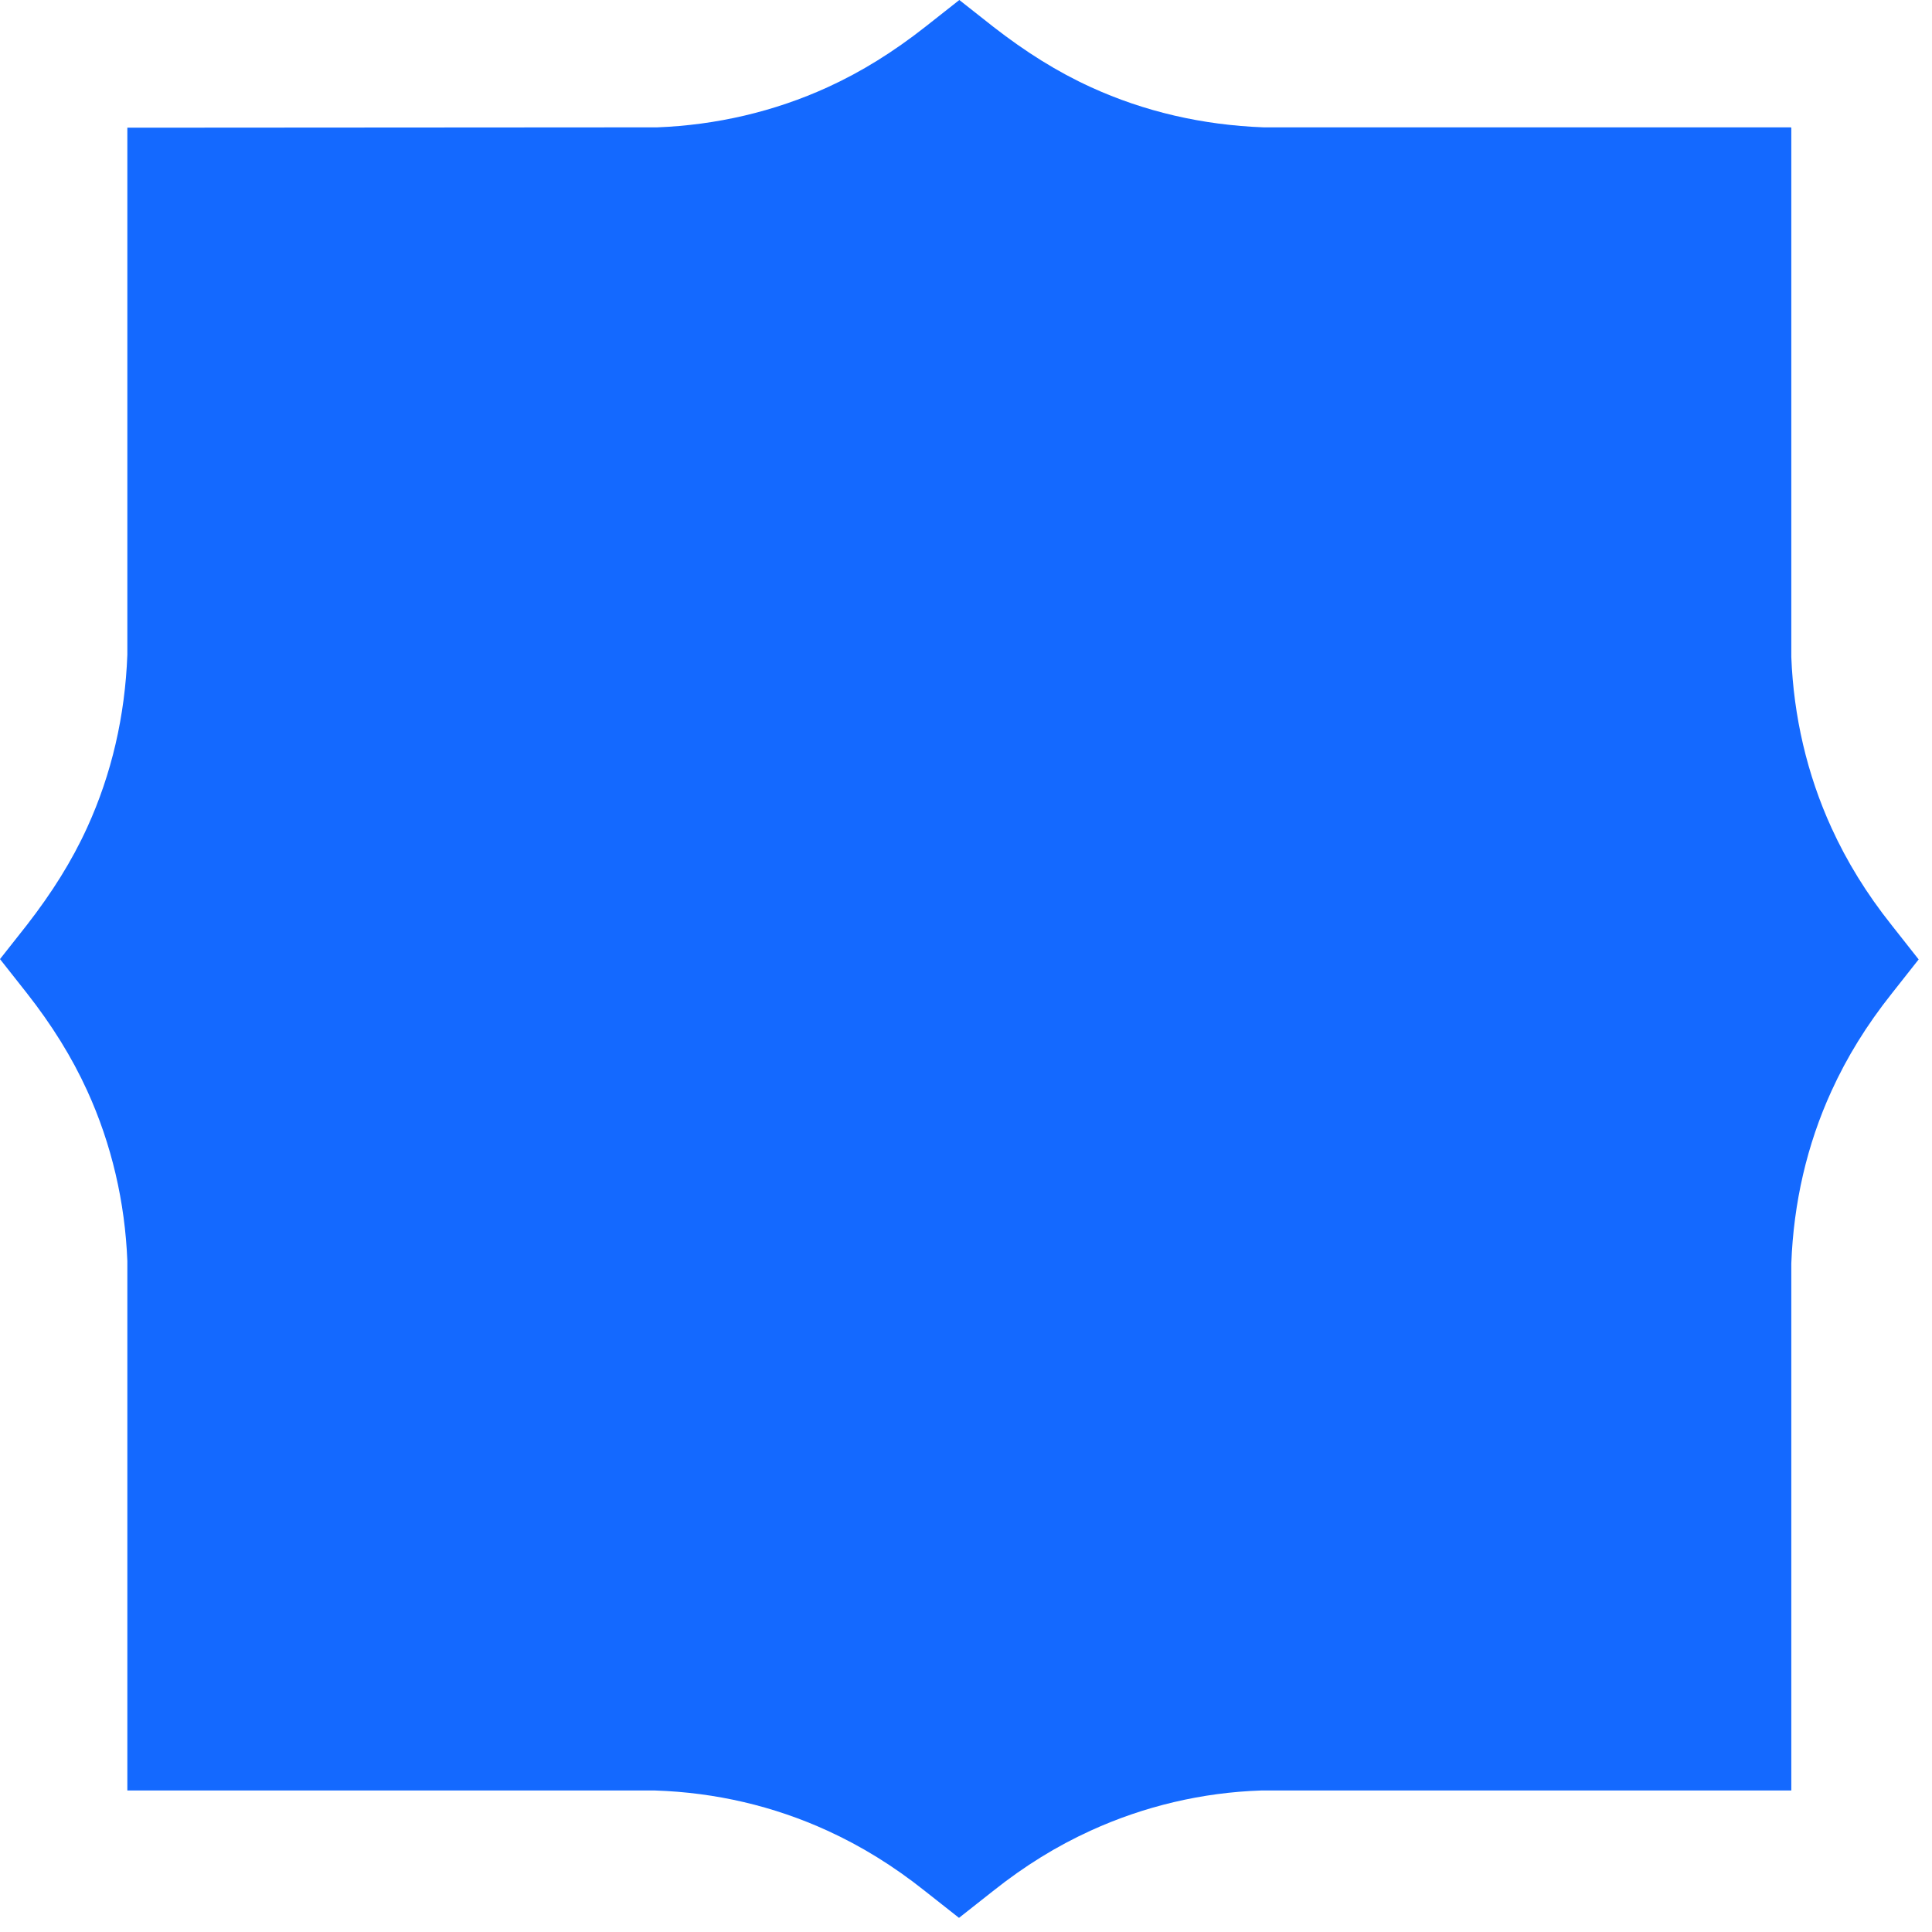
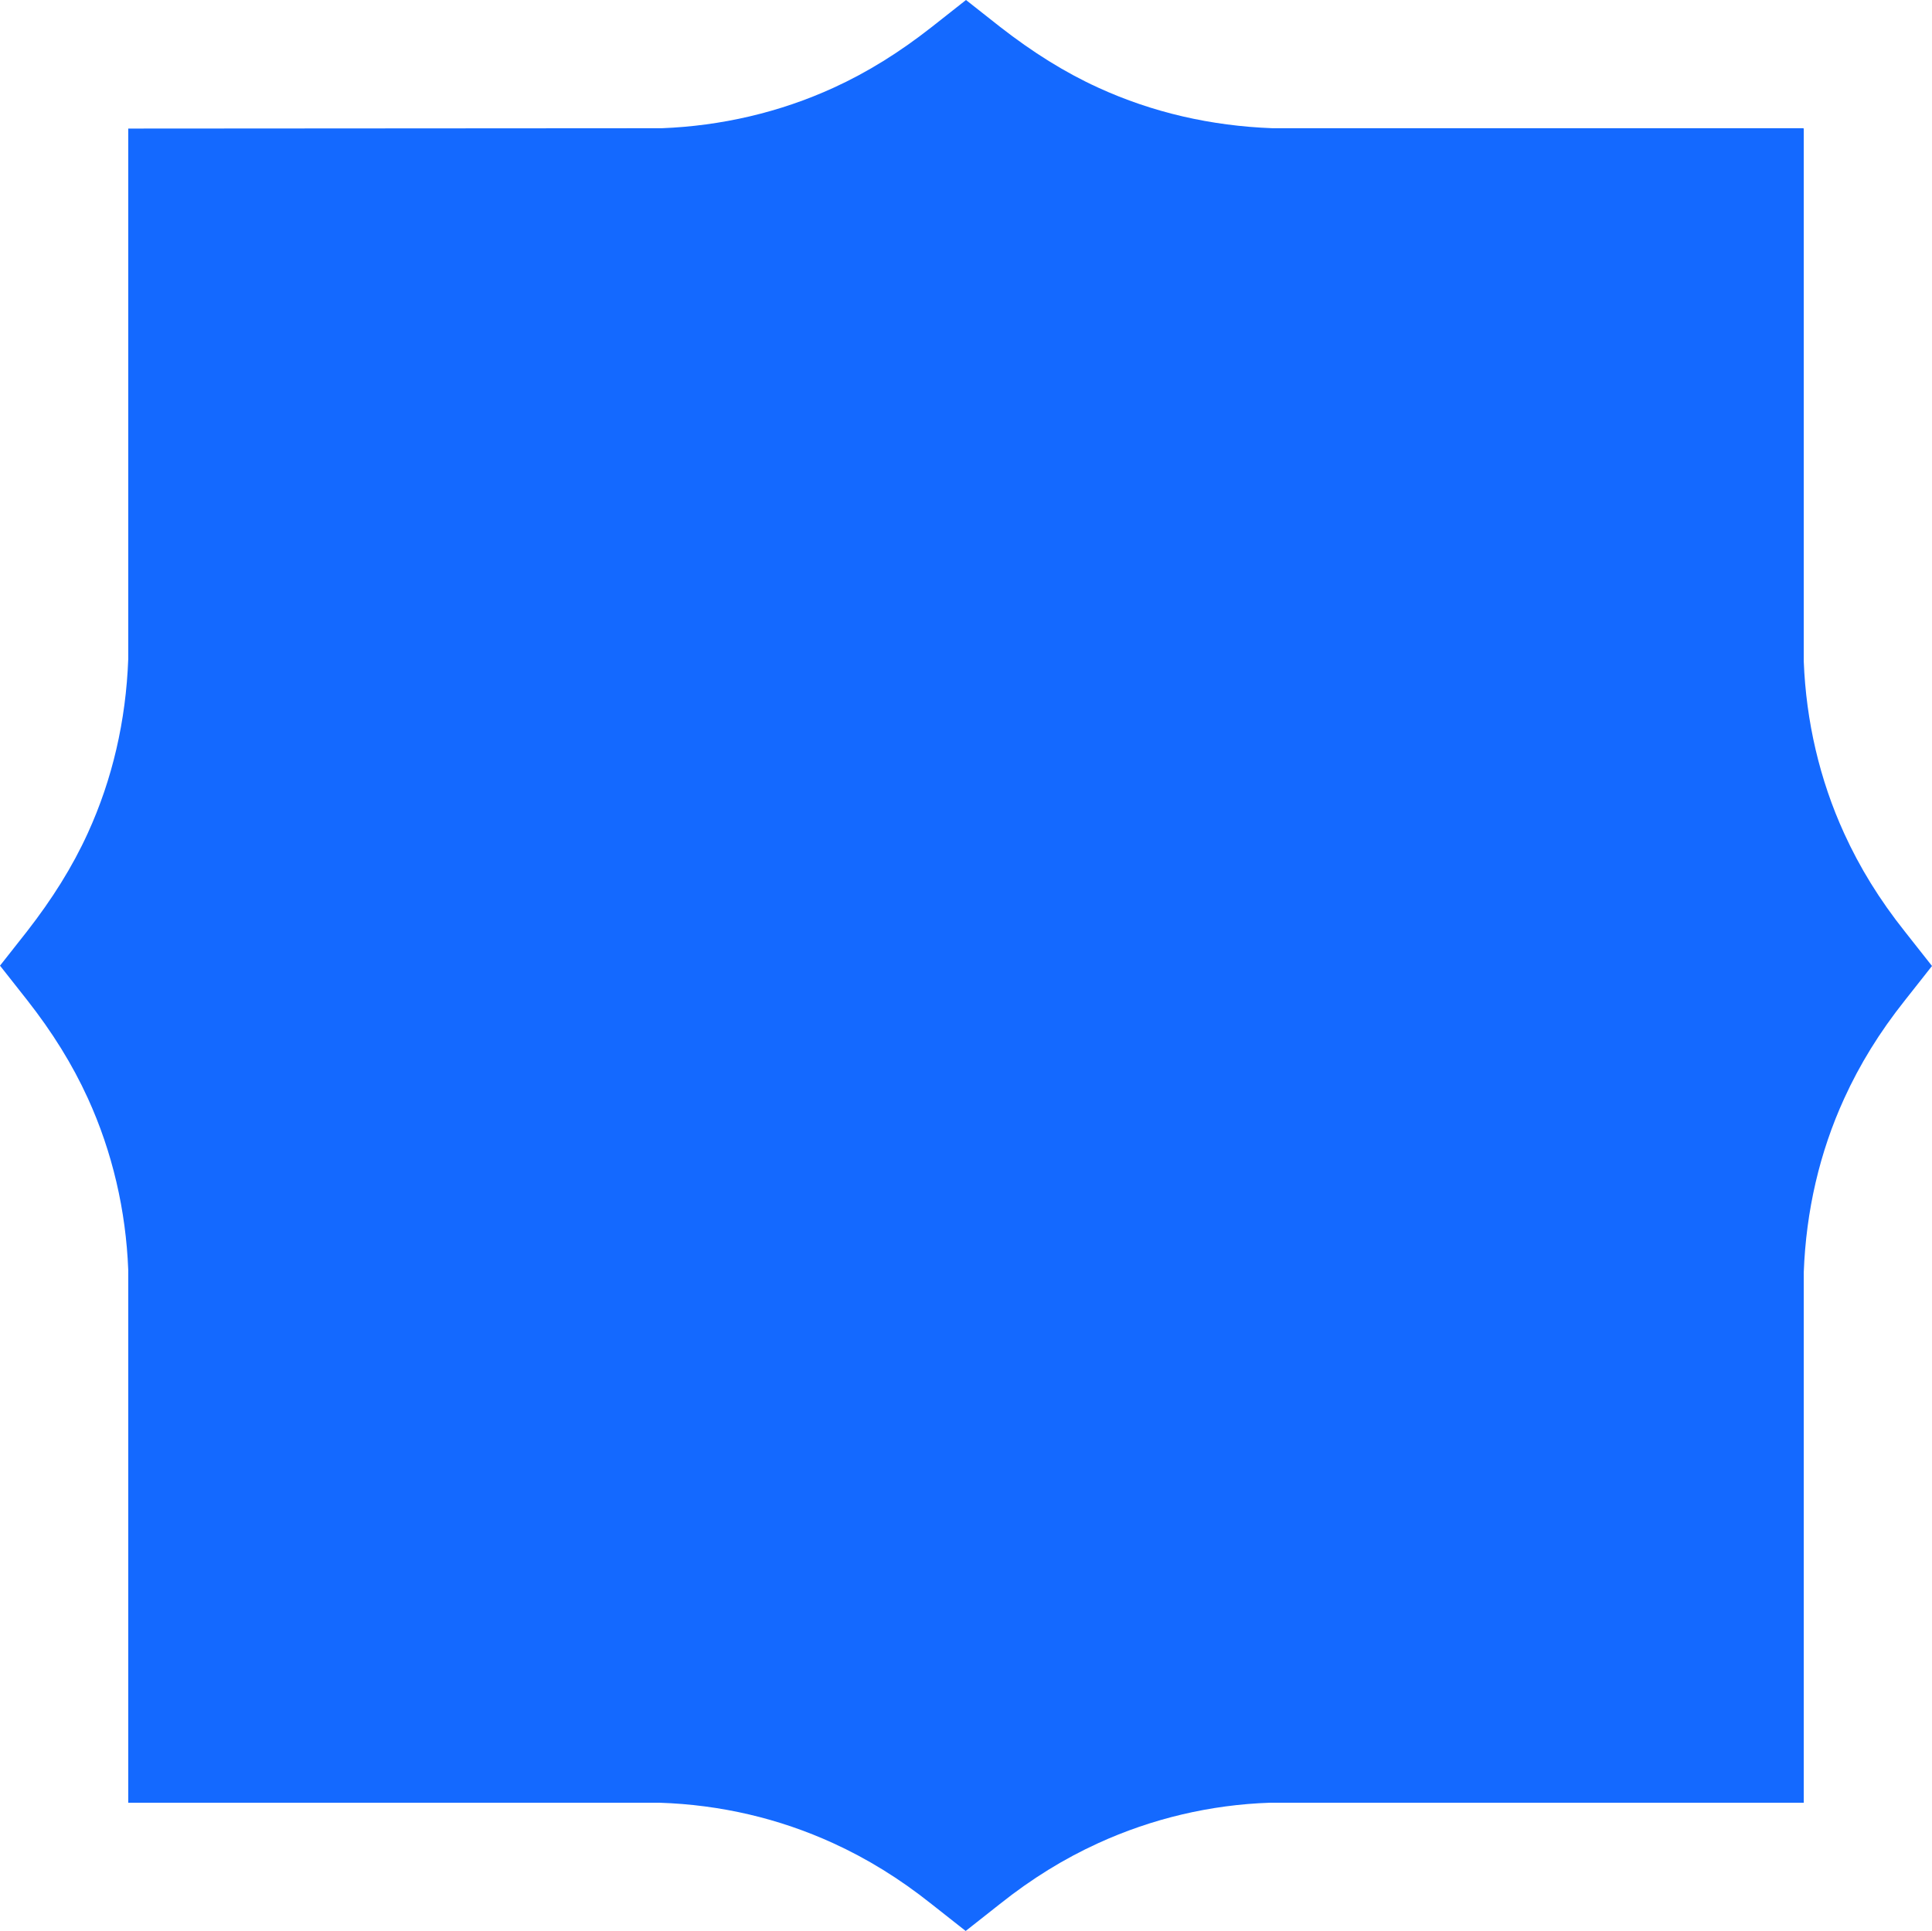
- <svg xmlns="http://www.w3.org/2000/svg" width="119" height="119" viewBox="0 0 119 119" fill="none">
+ <svg xmlns="http://www.w3.org/2000/svg" width="118.178" height="118.129" viewBox="0 0 118.178 118.129" fill="none">
  <path d="M118.178 59.095L116.529 61.186C114.96 63.158 113.753 65.129 112.808 67.201C111.3 70.499 110.475 74.079 110.334 77.821V110.284H77.672C74.052 110.405 70.472 111.25 67.174 112.758C65.103 113.704 63.132 114.911 61.16 116.48L59.069 118.129L56.977 116.48C55.006 114.911 53.035 113.704 50.964 112.758C47.665 111.25 44.085 110.405 40.345 110.284H7.844V77.68C7.703 74.059 6.878 70.479 5.37 67.18C4.425 65.109 3.198 63.138 1.649 61.166L0 59.075L1.649 56.983C3.198 54.991 4.425 53.04 5.37 50.969C6.878 47.67 7.703 44.09 7.844 40.328V7.865H7.884L40.485 7.844C44.106 7.704 47.685 6.879 50.984 5.37C53.055 4.425 55.026 3.198 56.997 1.649L59.089 0L61.181 1.649C63.172 3.198 65.123 4.425 67.194 5.37C70.493 6.879 74.072 7.704 77.833 7.844H110.294L110.334 7.865V40.469C110.475 44.11 111.3 47.69 112.808 50.989C113.753 53.06 114.96 55.032 116.529 57.003L118.178 59.095Z" fill="#1469FF" />
</svg>
